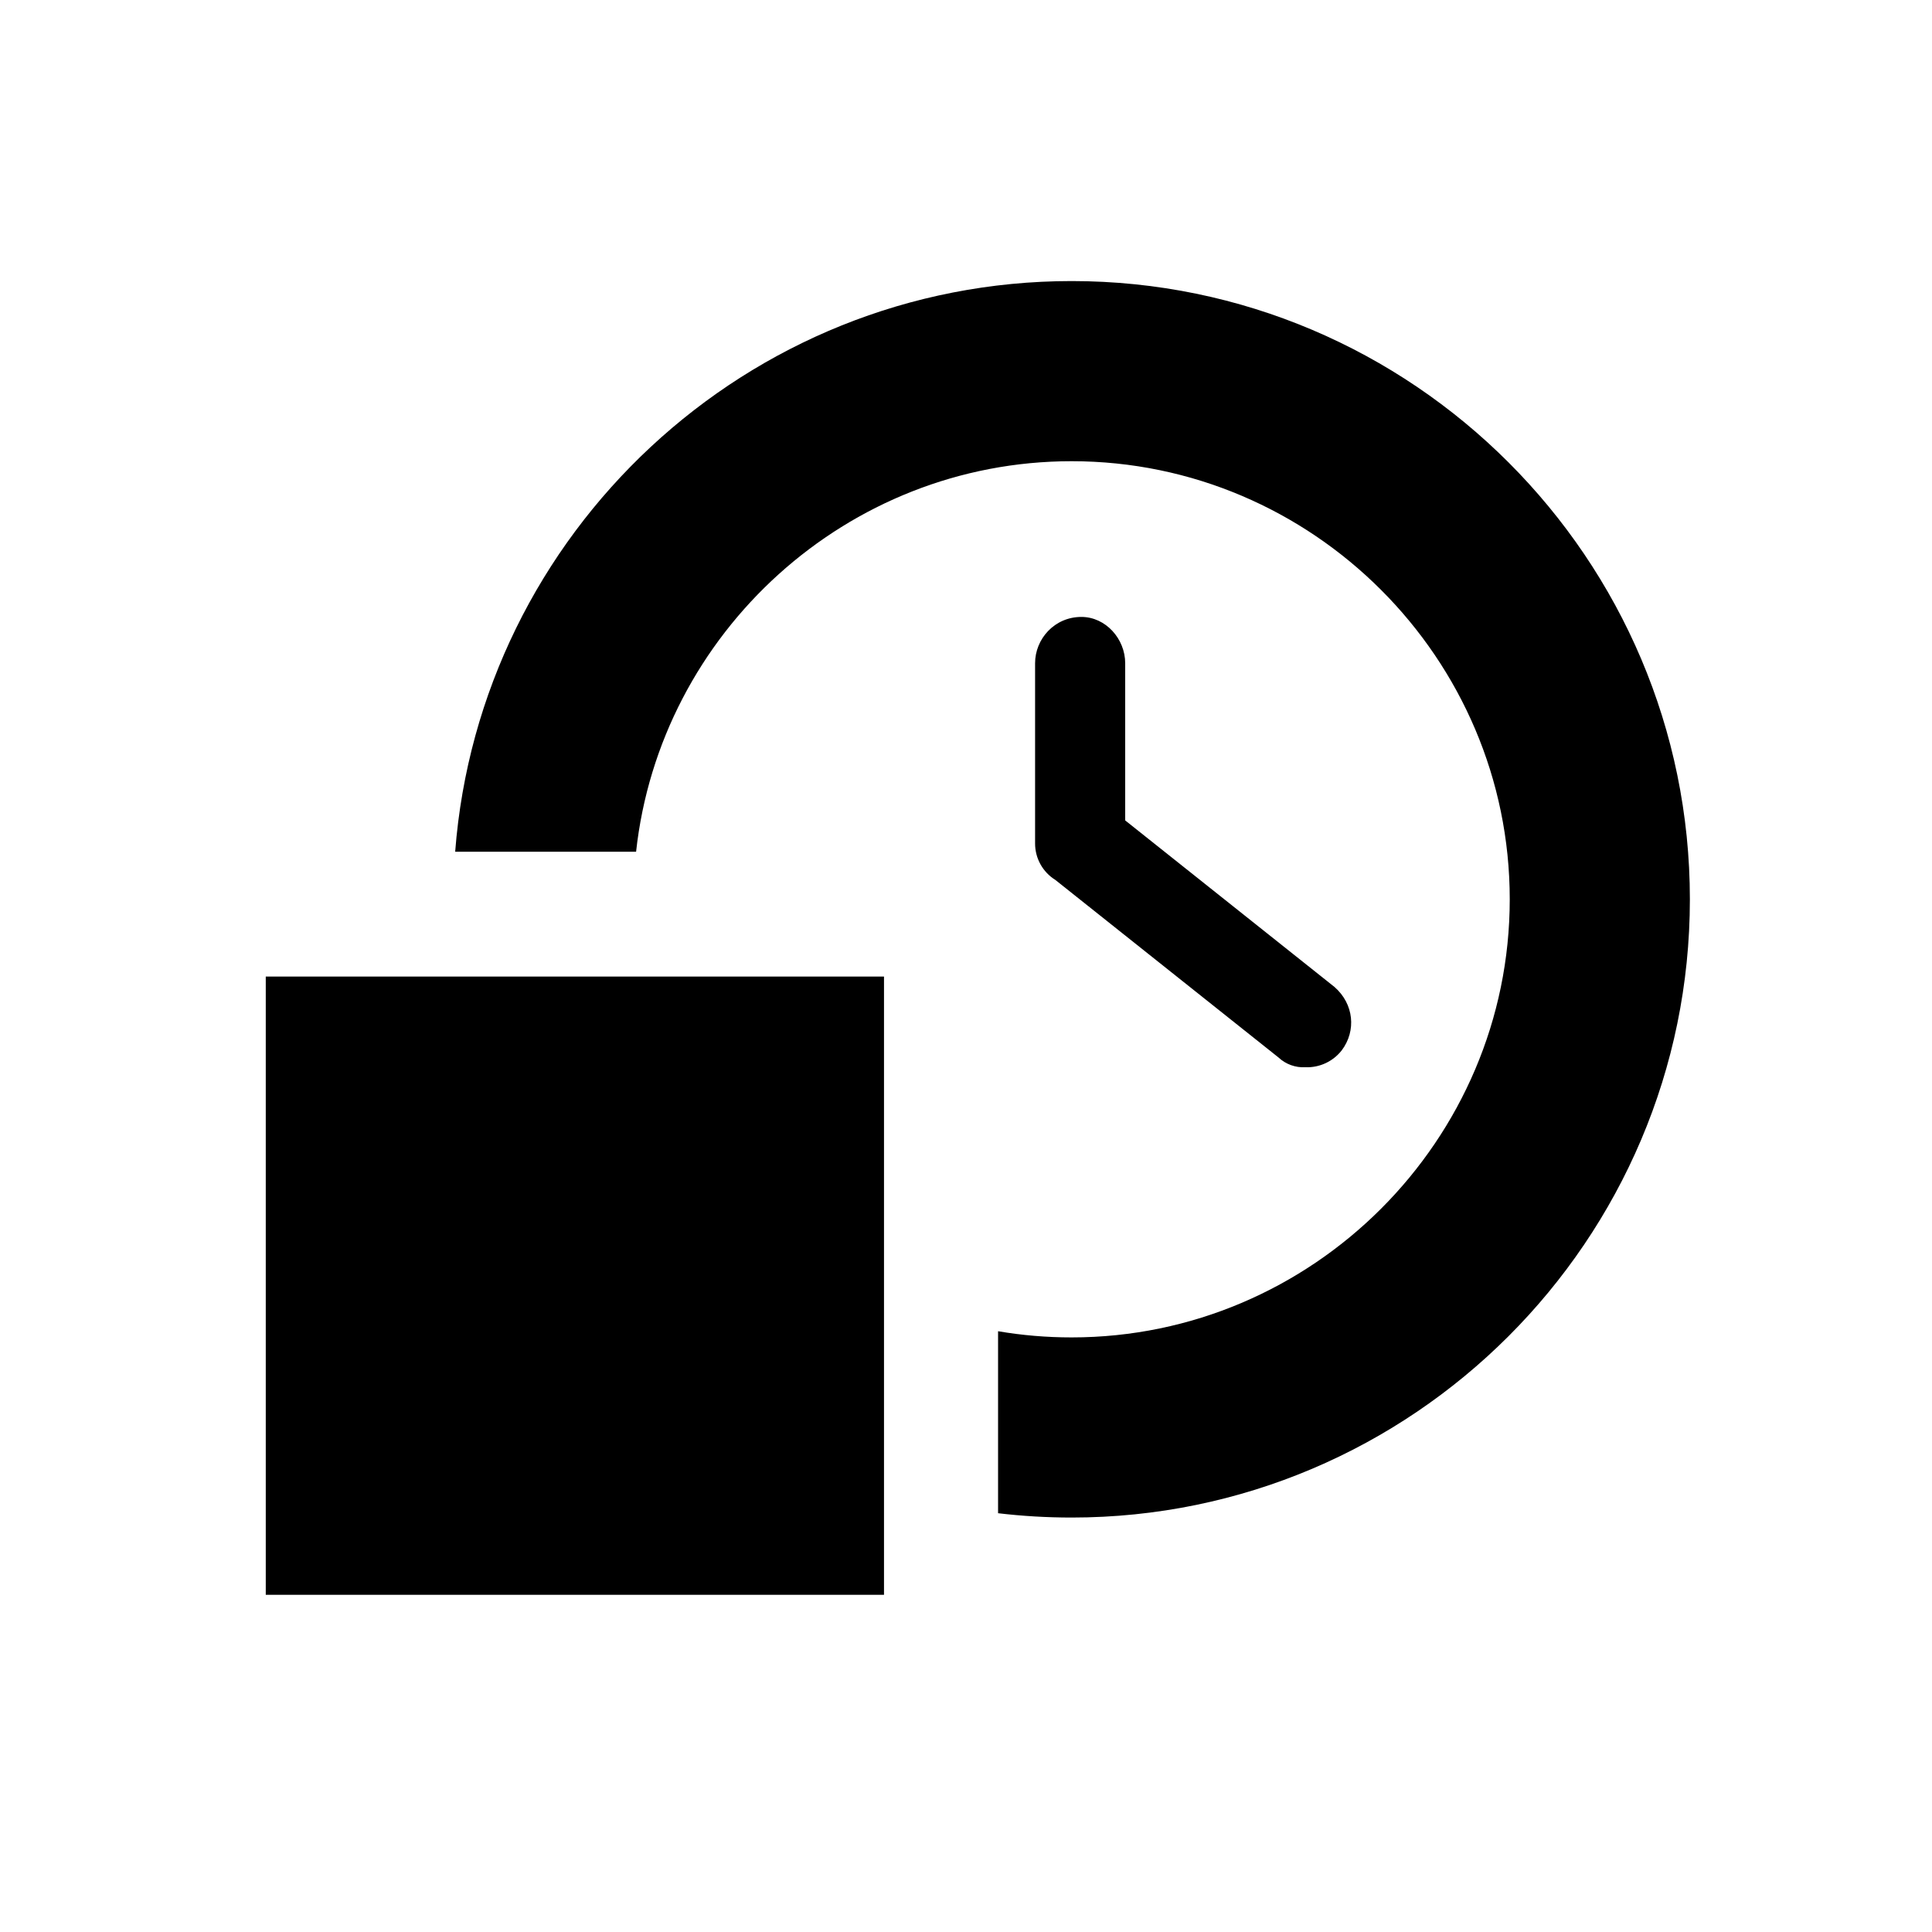
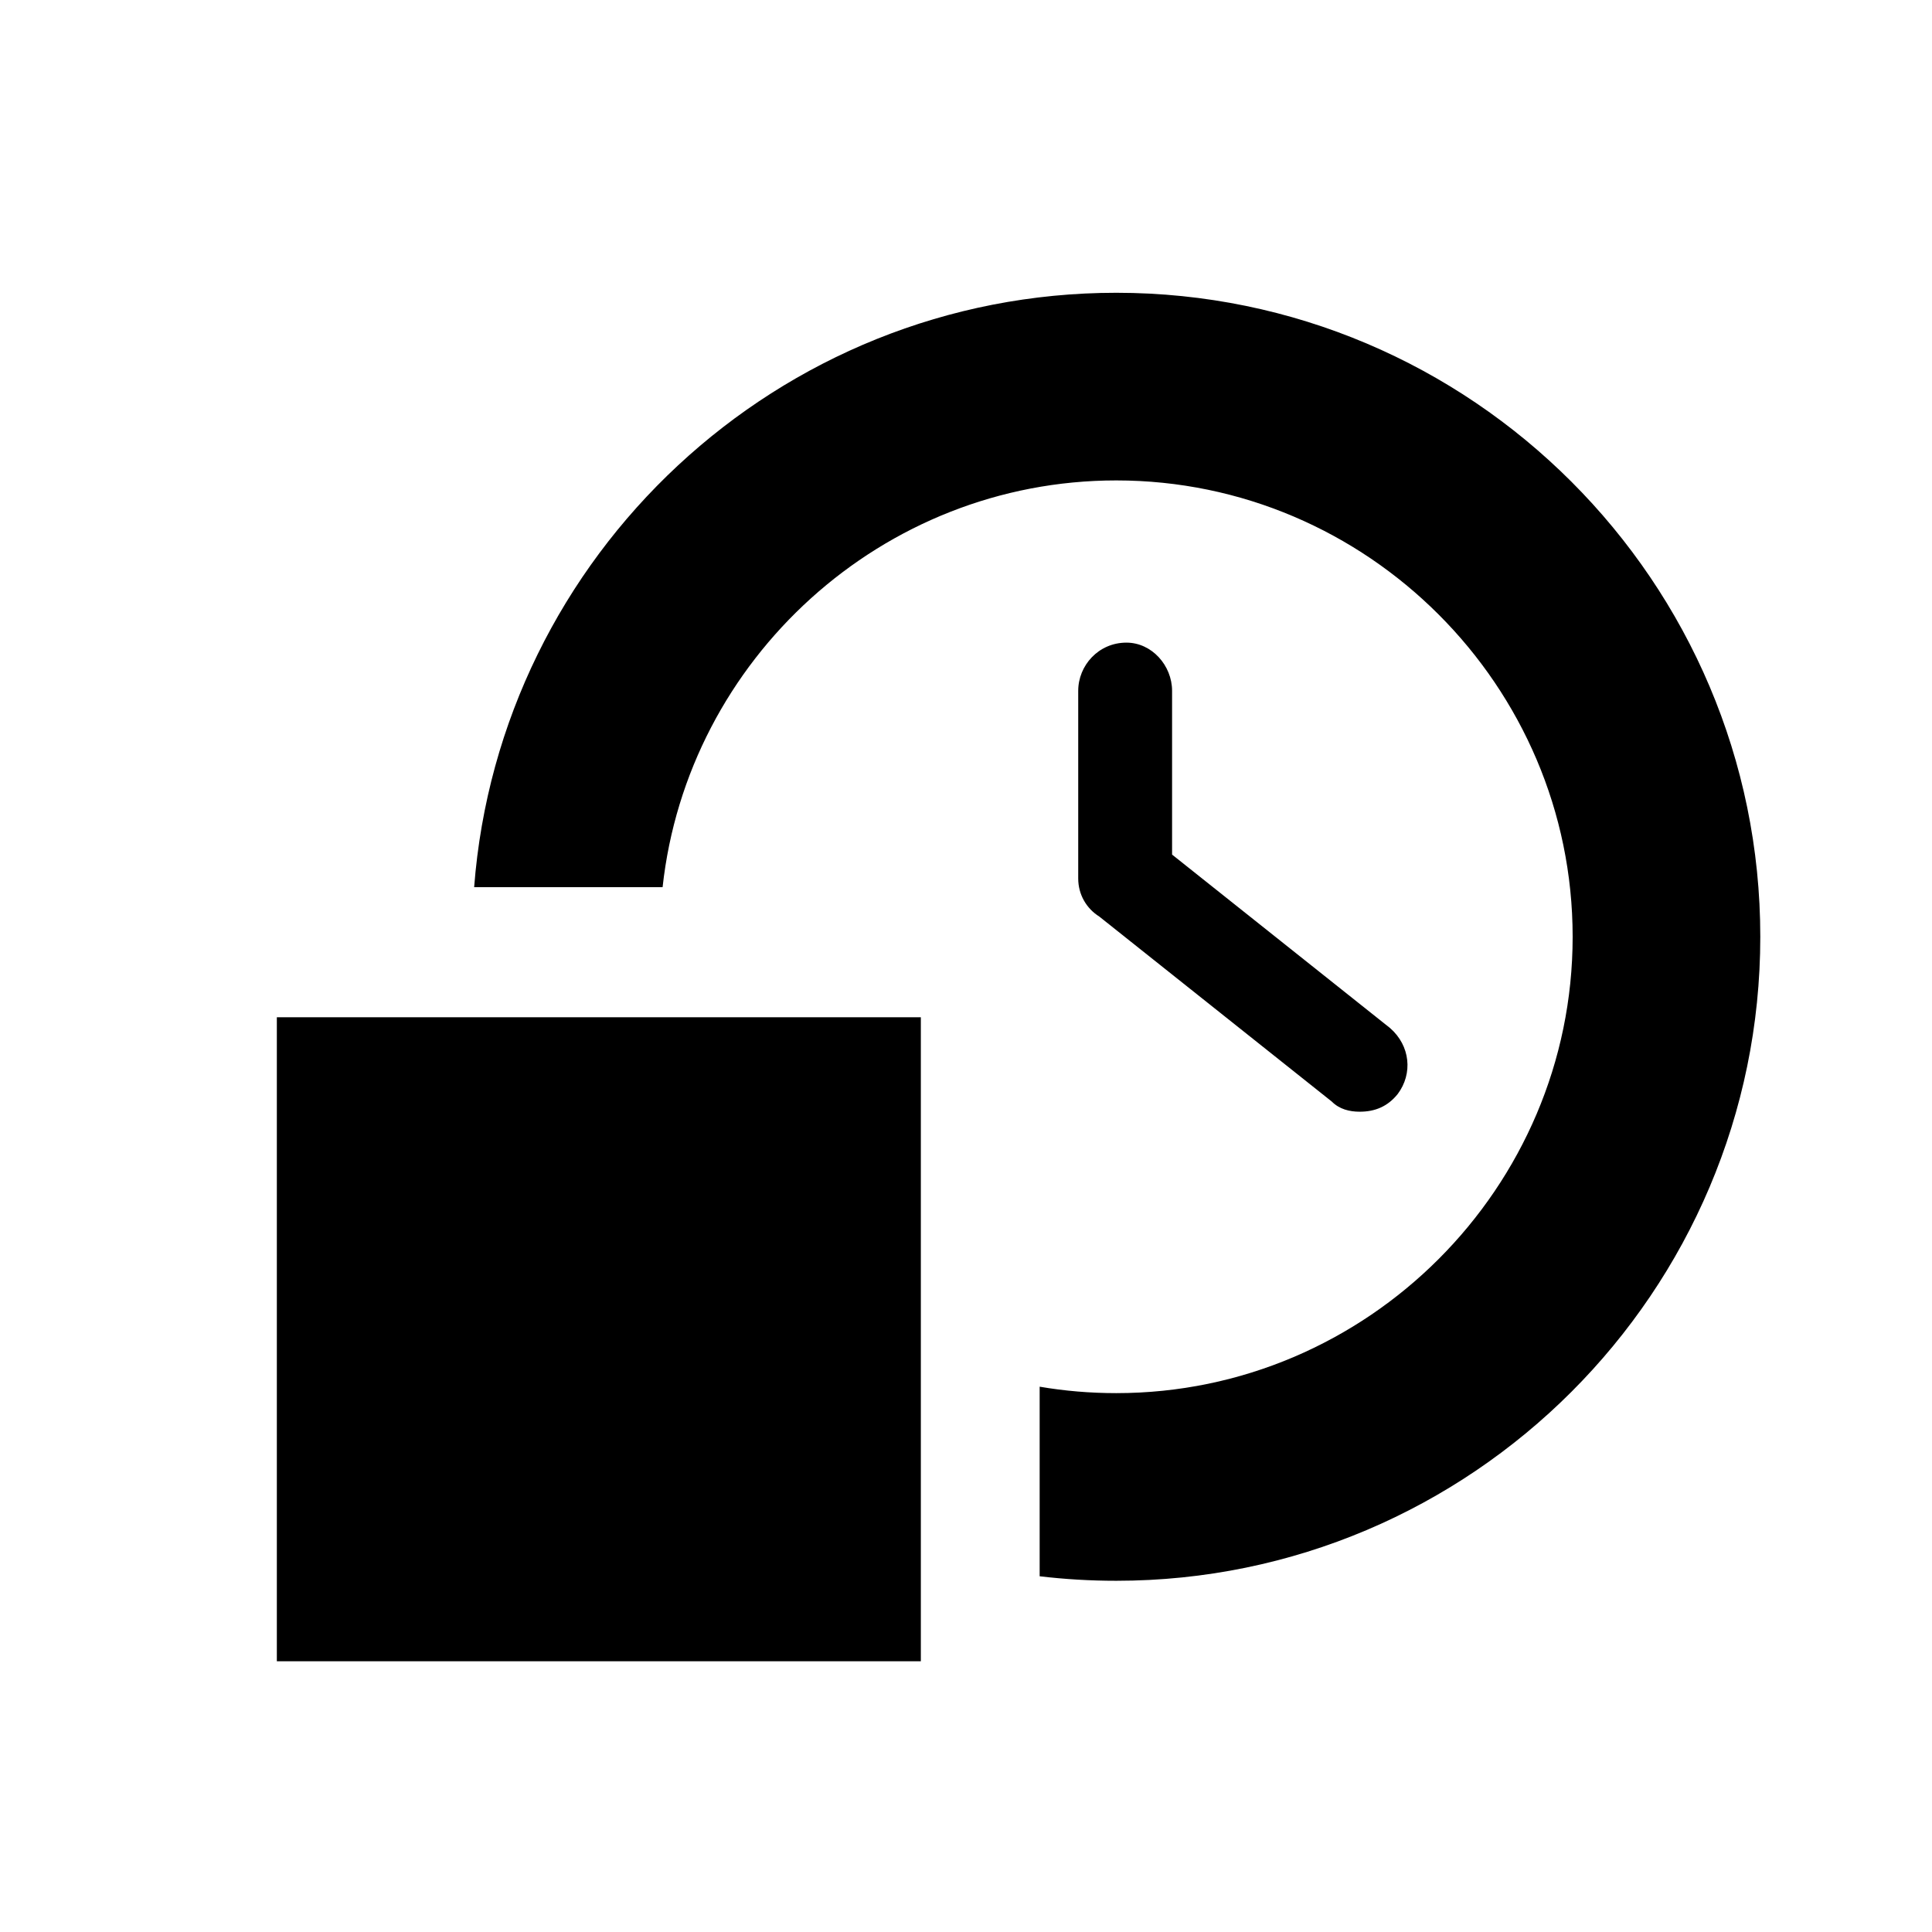
- <svg xmlns="http://www.w3.org/2000/svg" width="25" height="25" viewBox="0 0 25 25">
-   <path d="M13.867 5.968c-2.91 0-5.327 2.222-5.636 5.053H5.89c.316-4.123 3.774-7.384 7.977-7.384 4.409 0 8 3.591 8 8s-3.591 8-8 8c-.322 0-.64-.019-.952-.056v-2.355c.31.053.628.08.952.08 3.118 0 5.669-2.551 5.669-5.669 0-3.118-2.551-5.669-5.669-5.669ZM3.439 12.637h8v8h-8Zm9.955-1.724V8.582c0-.315.252-.599.599-.599.315 0 .567.284.567.599v2.034l2.708 2.155c.252.22.284.567.095.819a.569.569 0 0 1-.473.22.47.47 0 0 1-.346-.126l-2.888-2.298a.554.554 0 0 1-.262-.473Z" />
+ <svg xmlns="http://www.w3.org/2000/svg" width="24" height="24" viewBox="0 0 24 24" fill="none">
+   <path fill-rule="evenodd" clip-rule="evenodd" d="M13.867 5.968C16.985 5.968 19.536 8.519 19.536 11.637C19.536 14.755 16.985 17.306 13.867 17.306C13.543 17.306 13.225 17.279 12.915 17.226V19.581C13.227 19.618 13.545 19.637 13.867 19.637C18.276 19.637 21.867 16.046 21.867 11.637C21.867 7.228 18.276 3.637 13.867 3.637C9.664 3.637 6.206 6.898 5.89 11.021H8.231C8.54 8.19 10.957 5.968 13.867 5.968ZM13.394 10.913C13.394 11.111 13.495 11.285 13.656 11.386L16.544 13.684C16.638 13.779 16.764 13.81 16.89 13.81C17.079 13.81 17.237 13.747 17.363 13.59C17.552 13.338 17.52 12.991 17.268 12.771L14.56 10.616V8.582C14.56 8.267 14.308 7.983 13.993 7.983C13.646 7.983 13.394 8.267 13.394 8.582V10.913ZM3.439 12.637V20.637H11.439V12.637H3.439Z" fill="black" />
</svg>
